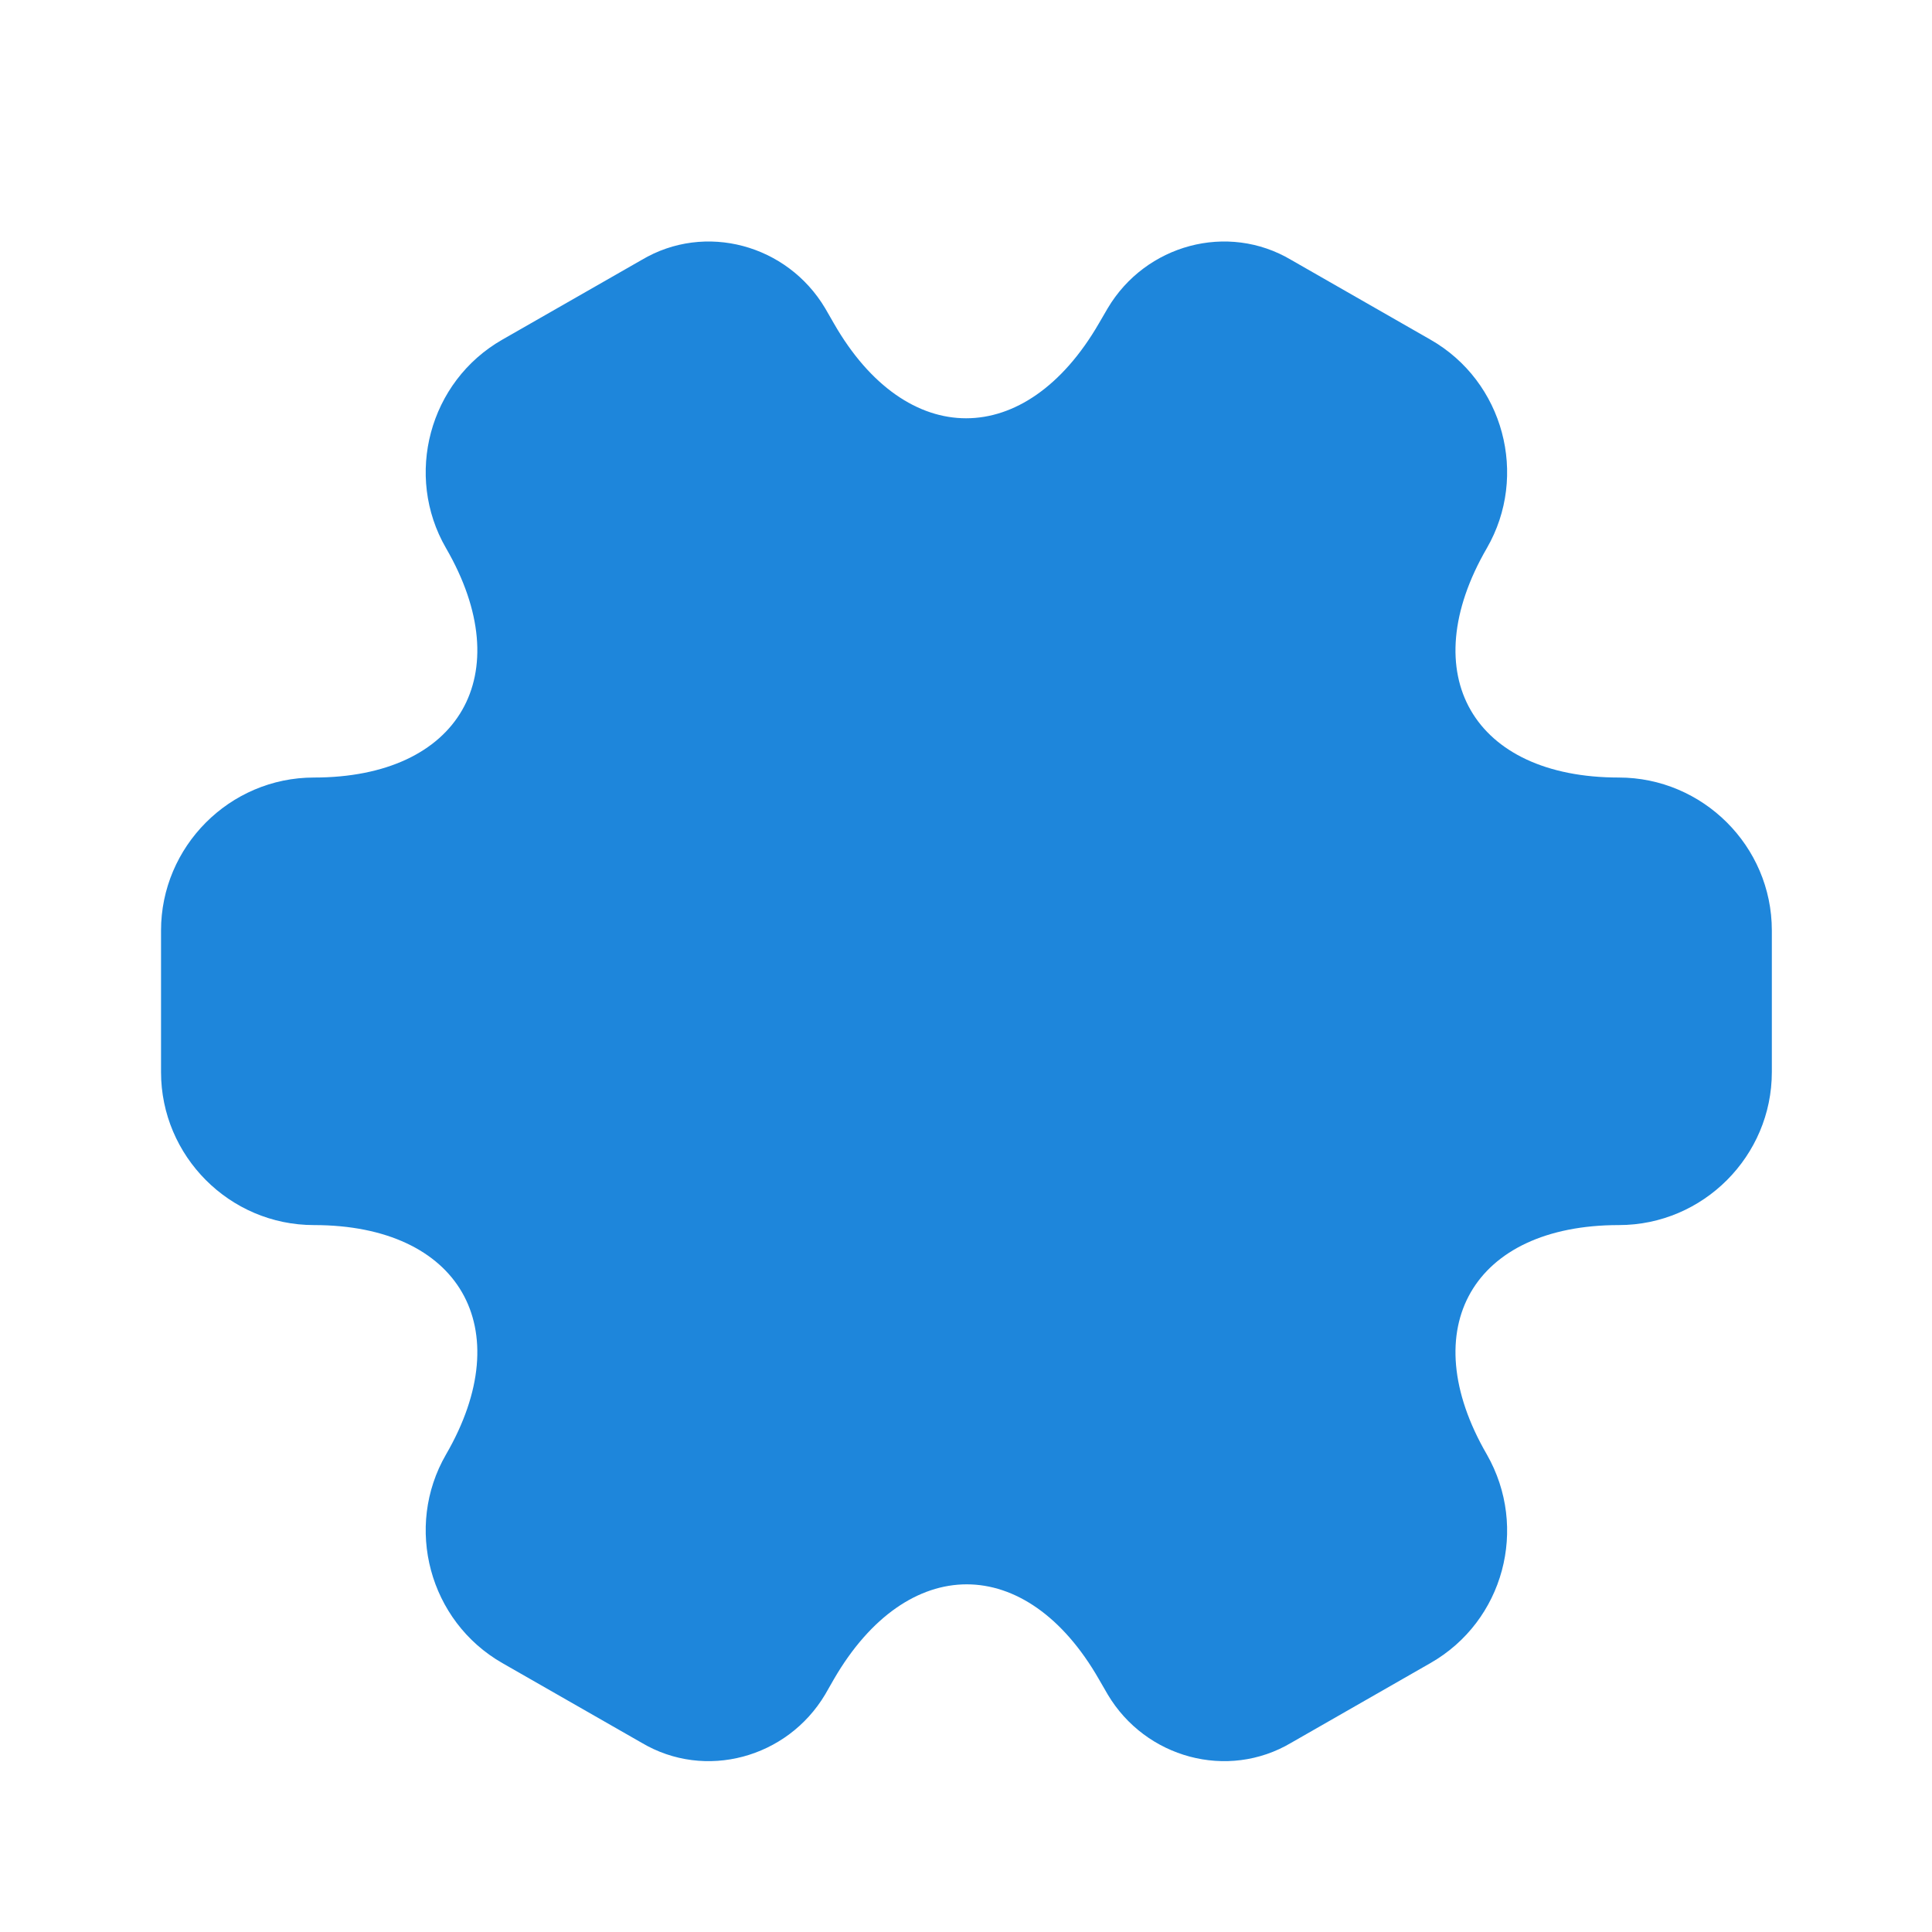
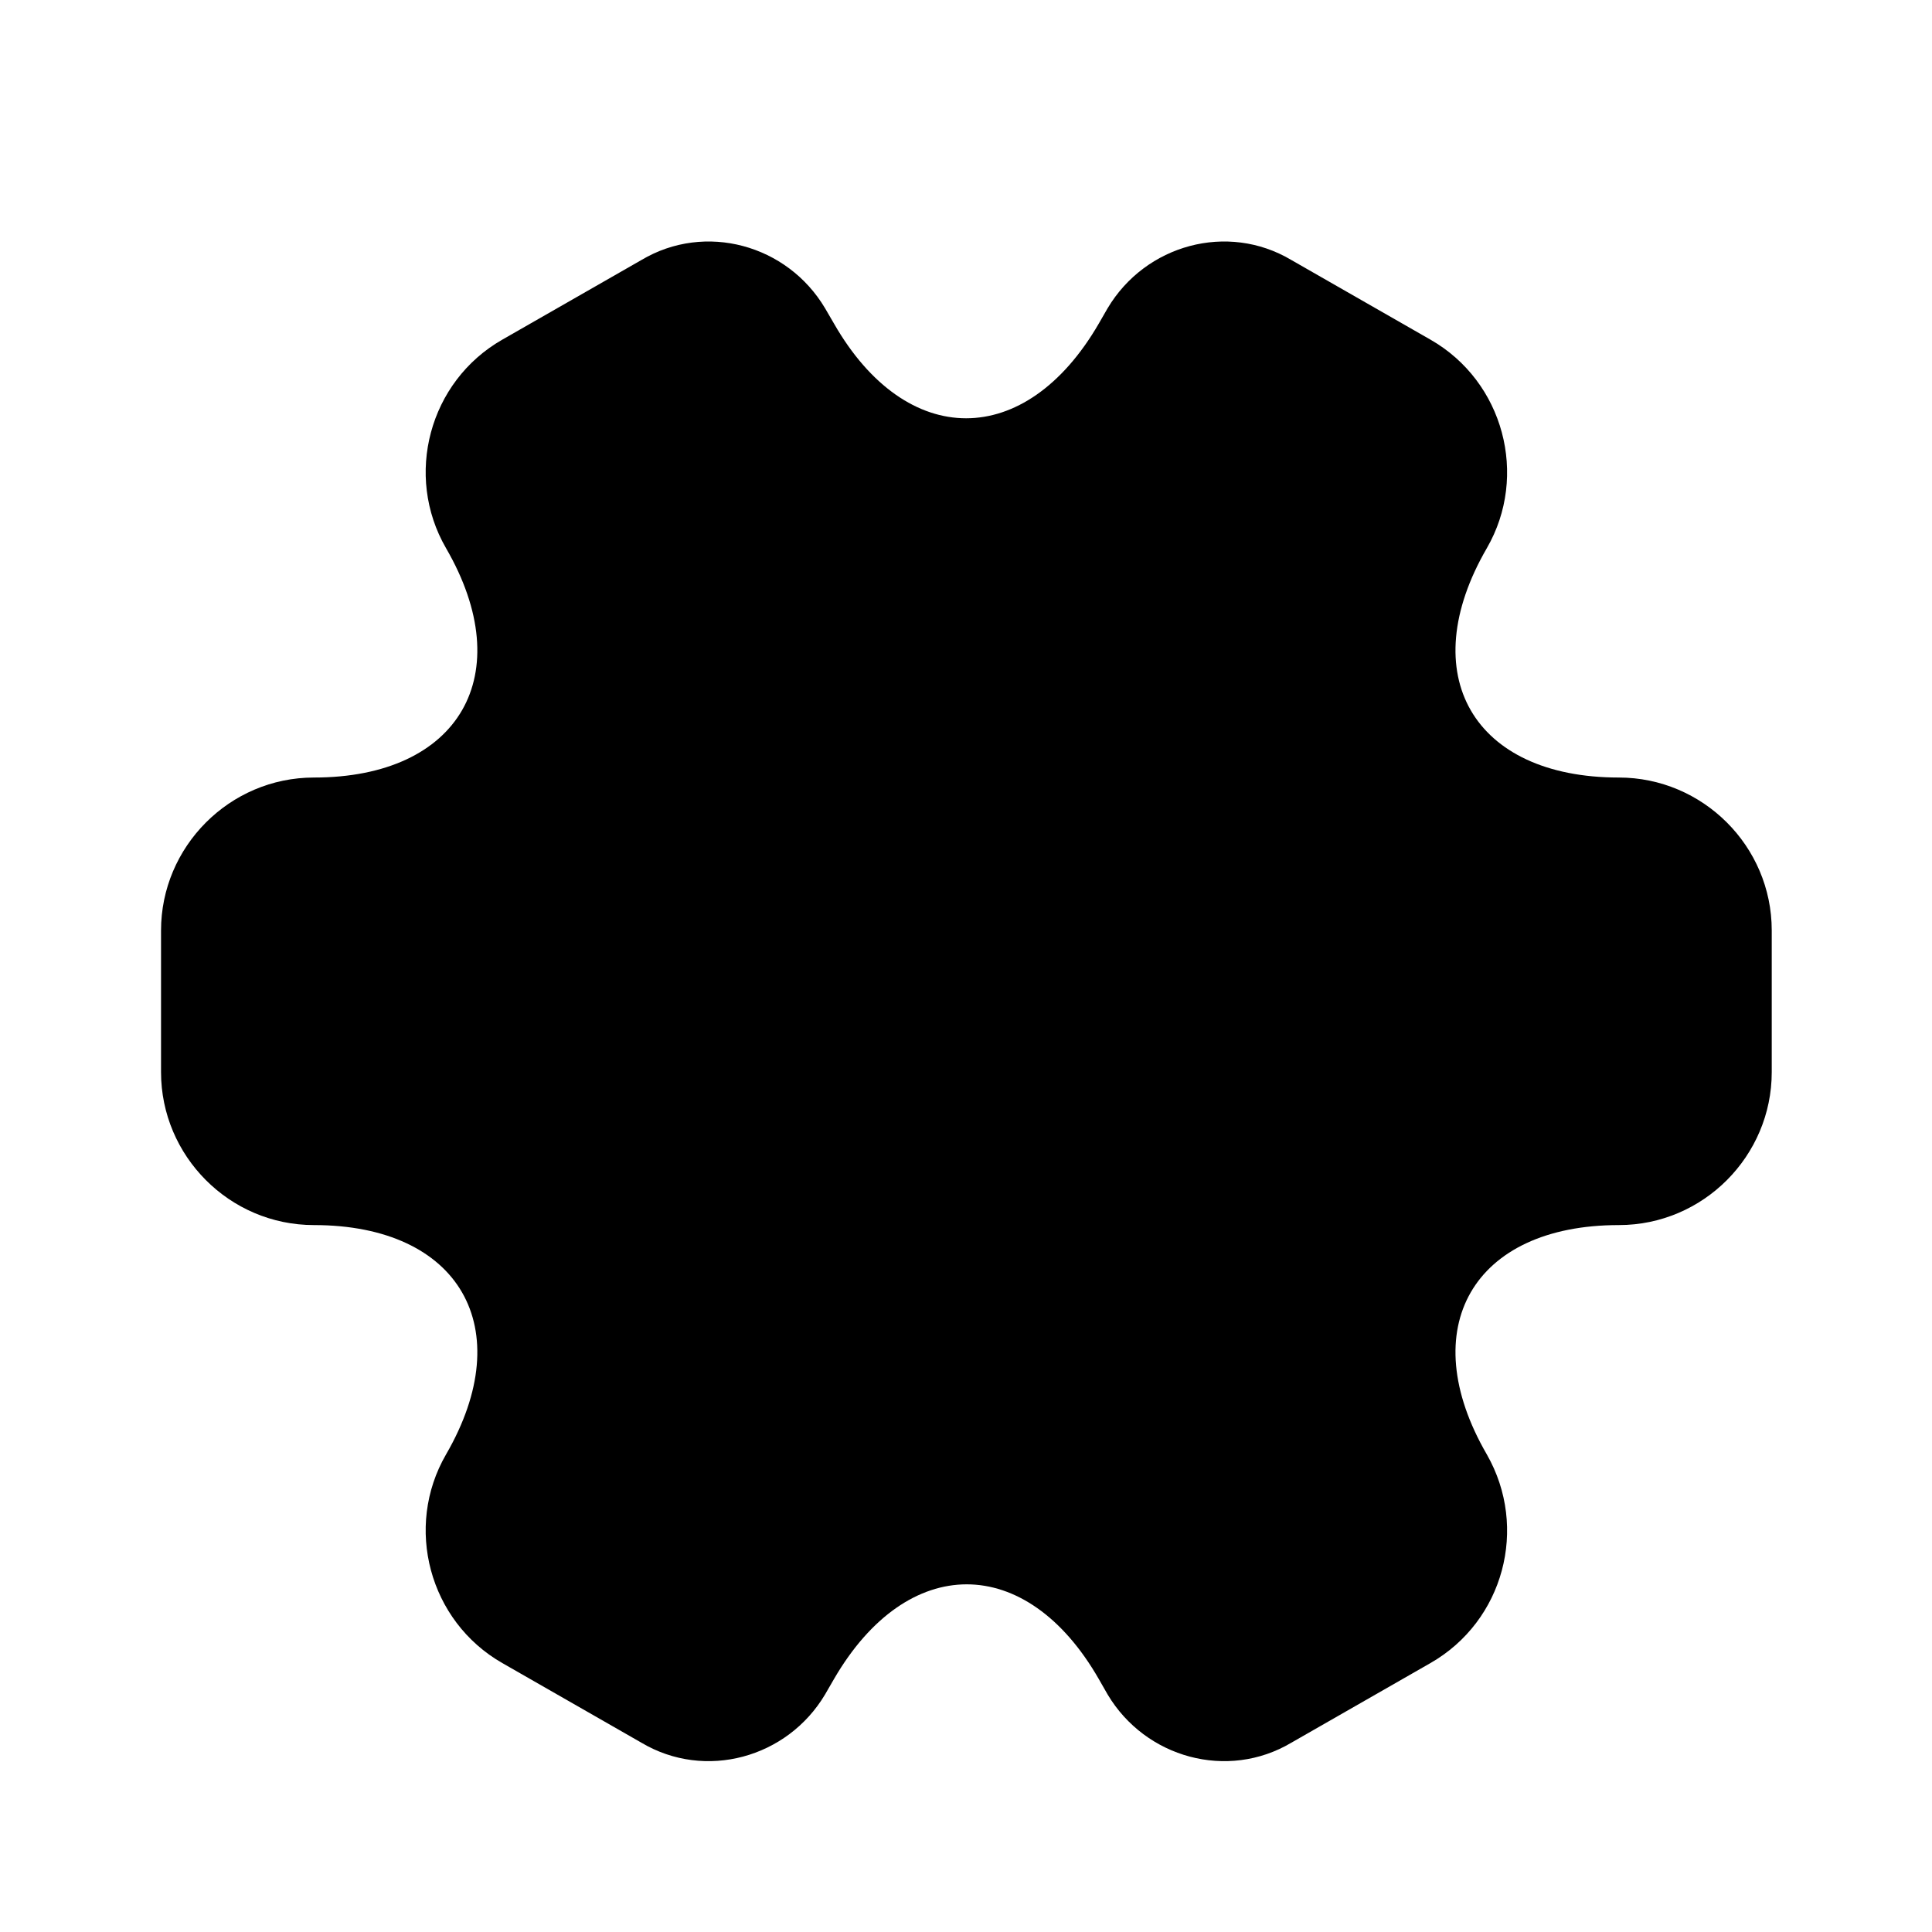
<svg xmlns="http://www.w3.org/2000/svg" width="20" height="20" viewBox="0 0 20 20" fill="none">
-   <path d="M1.667 11.099V9.632C1.667 8.766 2.375 8.049 3.25 8.049C4.758 8.049 5.375 6.982 4.617 5.674C4.183 4.924 4.442 3.949 5.2 3.516L6.642 2.691C7.3 2.299 8.15 2.532 8.542 3.191L8.633 3.349C9.383 4.657 10.617 4.657 11.375 3.349L11.467 3.191C11.858 2.532 12.708 2.299 13.367 2.691L14.808 3.516C15.567 3.949 15.825 4.924 15.392 5.674C14.633 6.982 15.25 8.049 16.758 8.049C17.625 8.049 18.342 8.757 18.342 9.632V11.099C18.342 11.966 17.633 12.682 16.758 12.682C15.25 12.682 14.633 13.749 15.392 15.057C15.825 15.816 15.567 16.782 14.808 17.216L13.367 18.041C12.708 18.432 11.858 18.199 11.467 17.541L11.375 17.382C10.625 16.074 9.392 16.074 8.633 17.382L8.542 17.541C8.15 18.199 7.3 18.432 6.642 18.041L5.2 17.216C4.442 16.782 4.183 15.807 4.617 15.057C5.375 13.749 4.758 12.682 3.25 12.682C2.375 12.682 1.667 11.966 1.667 11.099Z" fill="#1E86DB" />
+   <path d="M1.667 11.099V9.632C1.667 8.766 2.375 8.049 3.25 8.049C4.758 8.049 5.375 6.982 4.617 5.674C4.183 4.924 4.441 3.949 5.2 3.516L6.641 2.691C7.3 2.299 8.15 2.532 8.541 3.191L8.633 3.349C9.383 4.657 10.617 4.657 11.375 3.349L11.466 3.191C11.858 2.532 12.708 2.299 13.367 2.691L14.808 3.516C15.566 3.949 15.825 4.924 15.392 5.674C14.633 6.982 15.25 8.049 16.758 8.049C17.625 8.049 18.341 8.757 18.341 9.632V11.099C18.341 11.966 17.633 12.682 16.758 12.682C15.25 12.682 14.633 13.749 15.392 15.057C15.825 15.816 15.566 16.782 14.808 17.216L13.367 18.041C12.708 18.432 11.858 18.199 11.466 17.541L11.375 17.382C10.625 16.074 9.392 16.074 8.633 17.382L8.541 17.541C8.15 18.199 7.3 18.432 6.641 18.041L5.2 17.216C4.441 16.782 4.183 15.807 4.617 15.057C5.375 13.749 4.758 12.682 3.25 12.682C2.375 12.682 1.667 11.966 1.667 11.099Z" fill="black" />
</svg>
